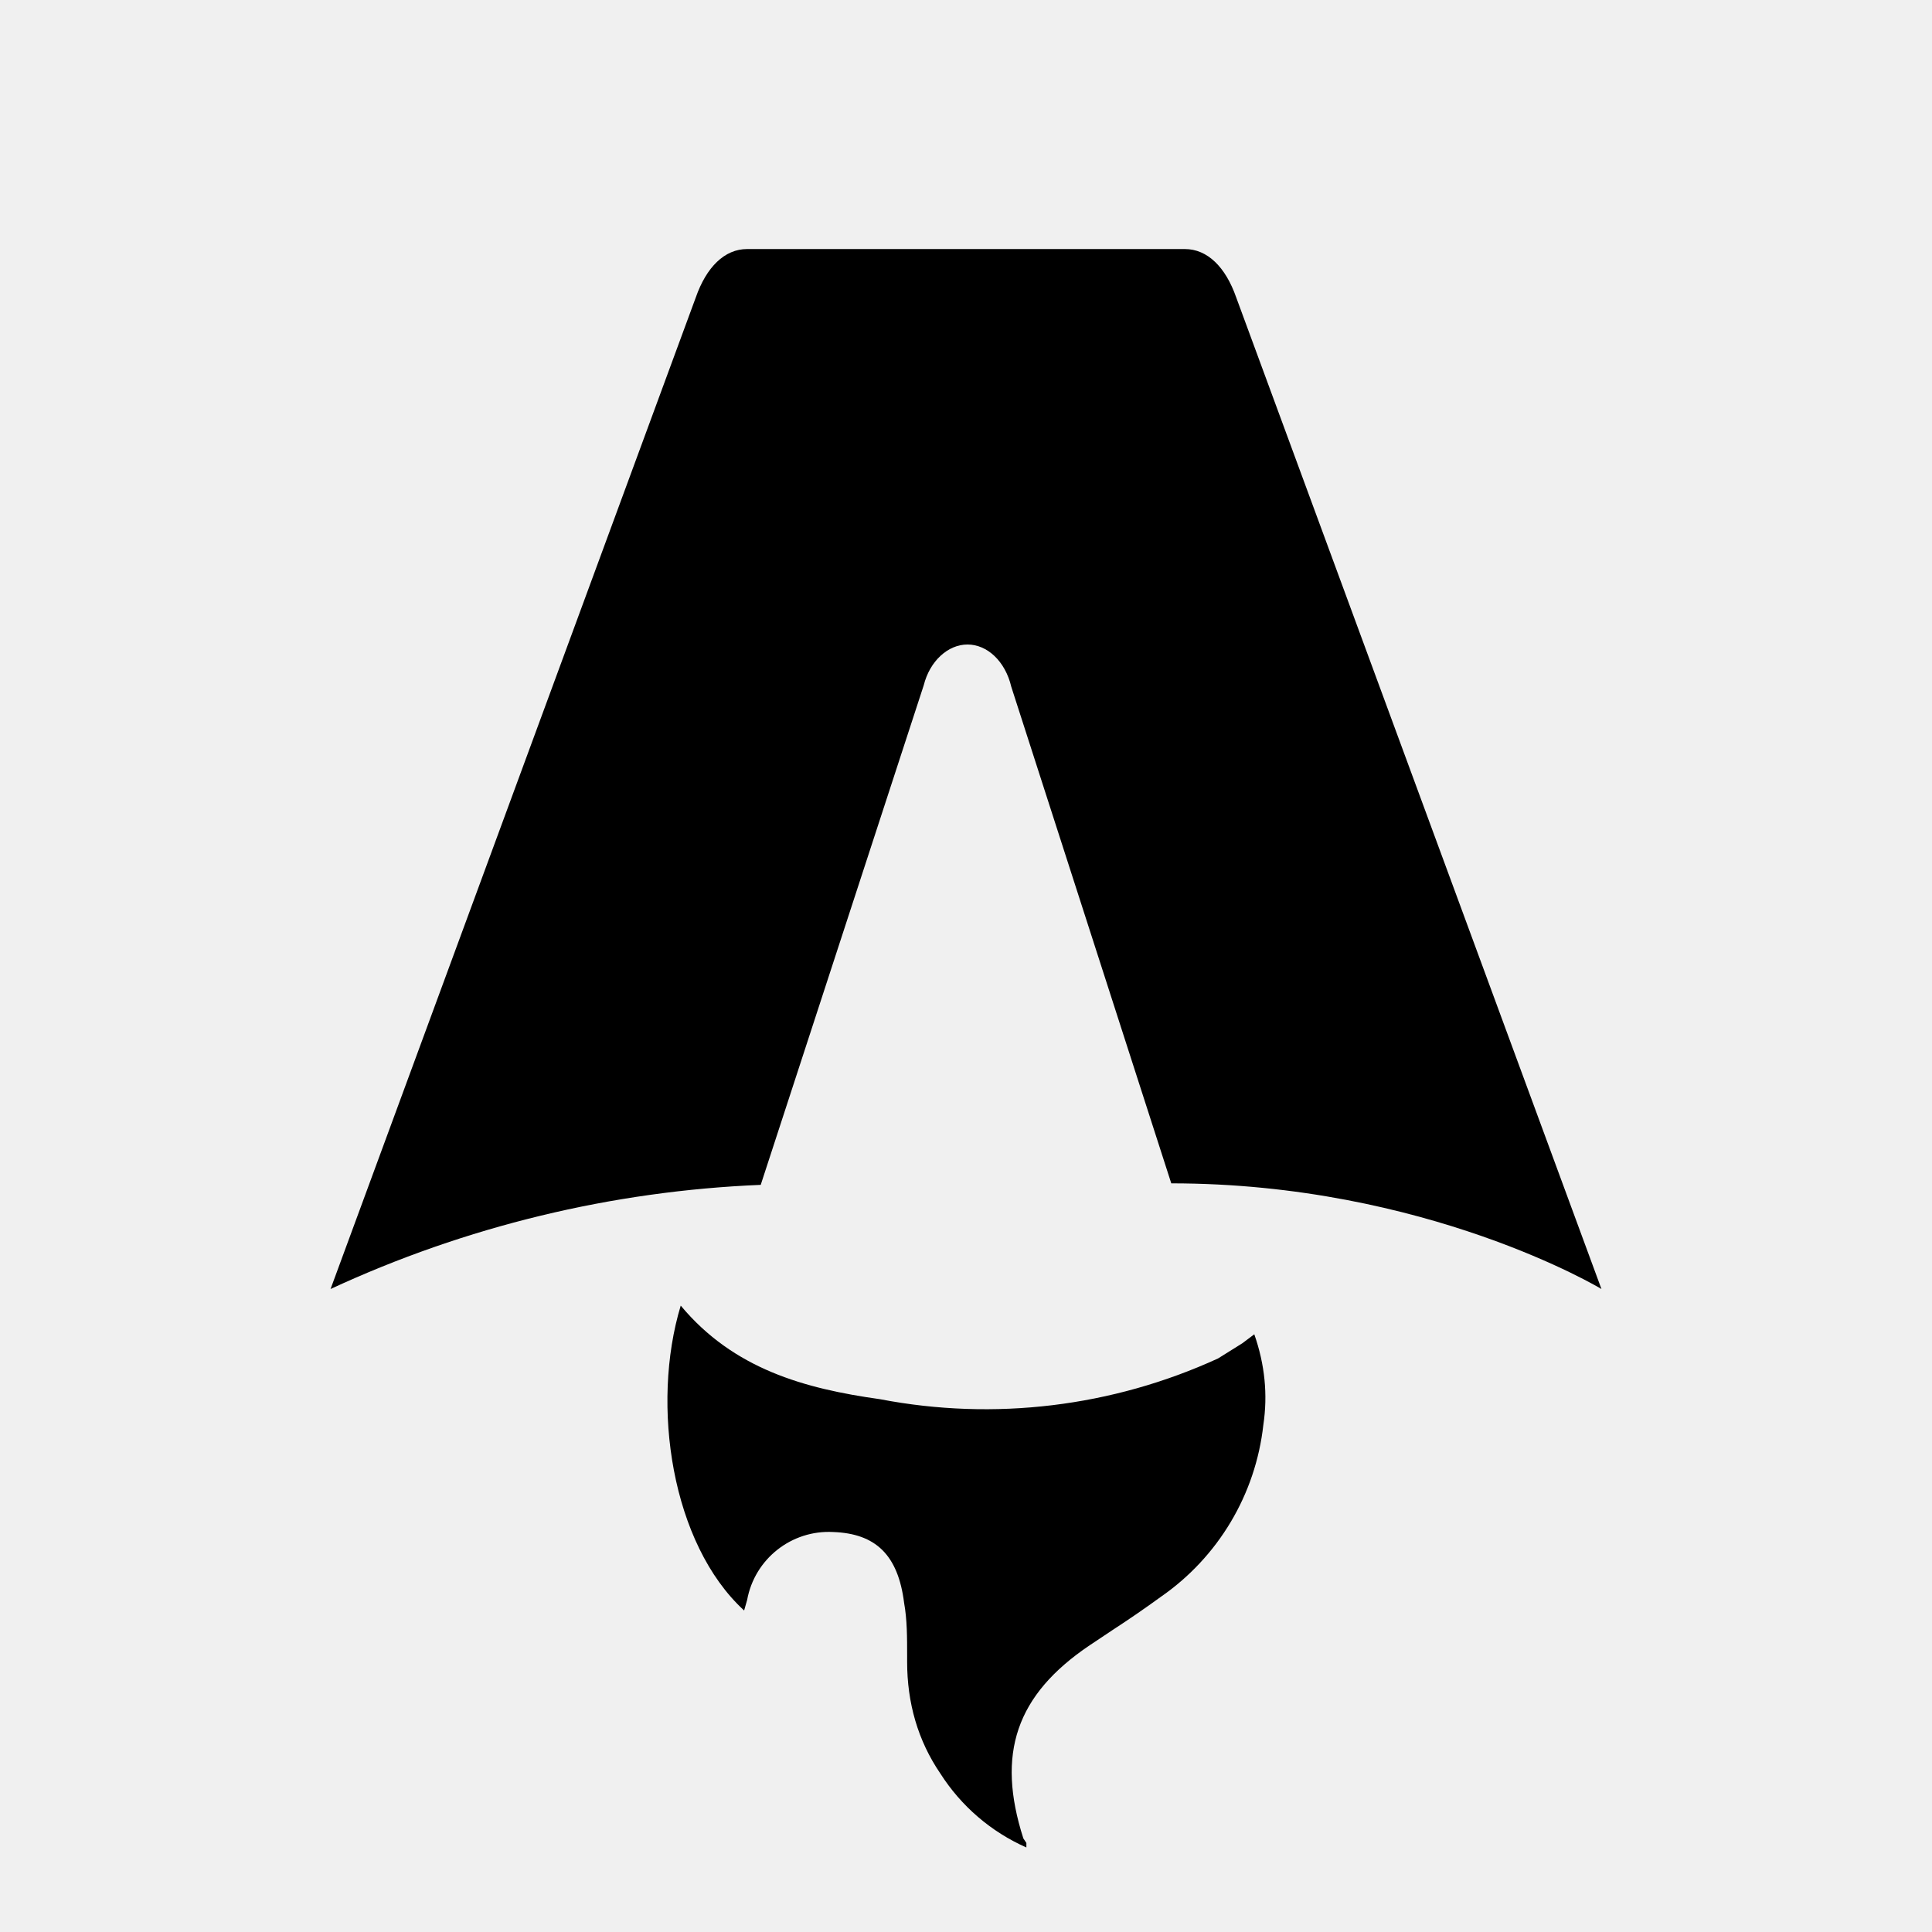
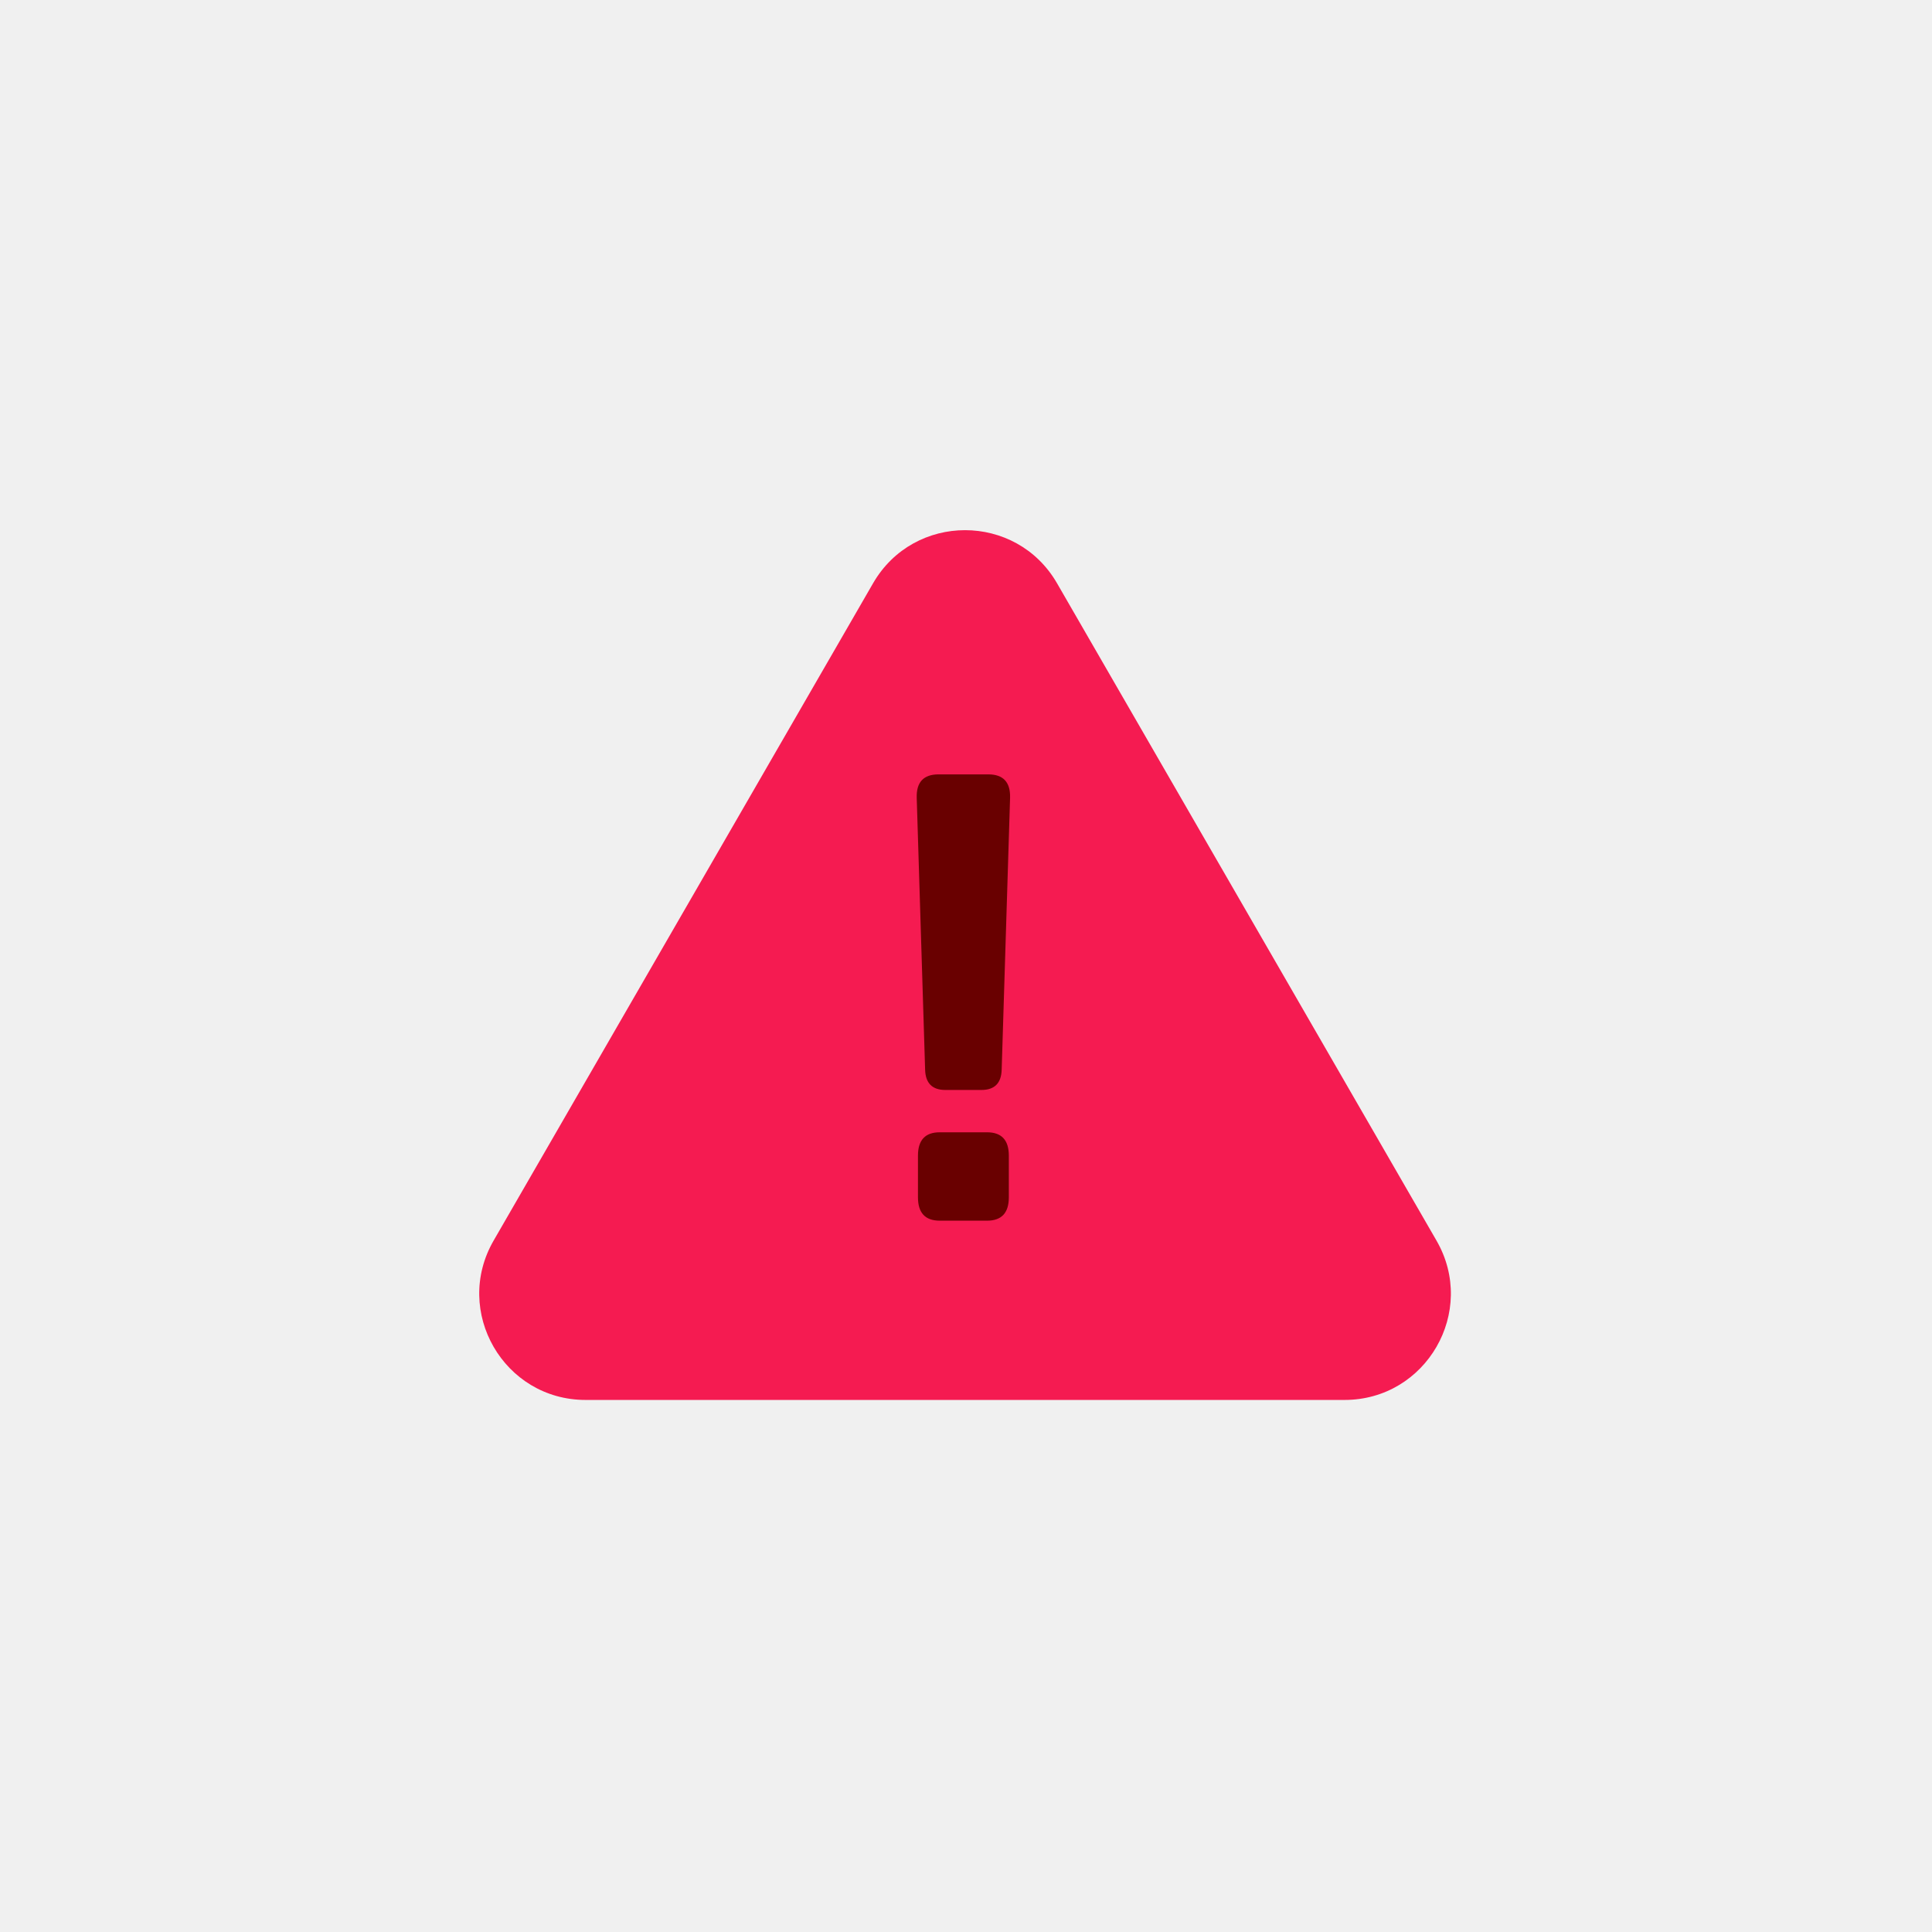
- <svg xmlns="http://www.w3.org/2000/svg" fill="none" viewBox="0 0 128 128">
-   <path d="M50.4 78.5a75.1 75.1 0 0 0-28.5 6.9l24.2-65.7c.7-2 1.9-3.2 3.4-3.2h29c1.5 0 2.7 1.2 3.4 3.2l24.2 65.7s-11.6-7-28.5-7L67 45.5c-.4-1.7-1.6-2.8-2.9-2.8-1.3 0-2.5 1.1-2.9 2.7L50.4 78.5Zm-1.1 28.2Zm-4.2-20.2c-2 6.6-.6 15.8 4.2 20.2a17.5 17.5 0 0 1 .2-.7 5.5 5.5 0 0 1 5.7-4.5c2.8.1 4.3 1.5 4.7 4.7.2 1.1.2 2.3.2 3.5v.4c0 2.7.7 5.2 2.2 7.4a13 13 0 0 0 5.7 4.9v-.3l-.2-.3c-1.8-5.6-.5-9.5 4.4-12.8l1.5-1a73 73 0 0 0 3.2-2.2 16 16 0 0 0 6.8-11.4c.3-2 .1-4-.6-6l-.8.6-1.6 1a37 37 0 0 1-22.4 2.7c-5-.7-9.7-2-13.2-6.2Z" />
-   <style>
-         path { fill: #000; }
-         @media (prefers-color-scheme: dark) {
-             path { fill: #FFF; }
-         }
-     </style>
+ <svg xmlns="http://www.w3.org/2000/svg" version="1.1" width="1024" height="1024">
+   <svg width="1024" height="1024" viewBox="0 0 1024 1024" fill="none">
+     <path d="M462.744 309.153C484.413 271.616 538.587 271.616 560.256 309.153L761.373 657.542C783.043 695.079 755.956 742 712.618 742H310.382C267.044 742 239.957 695.079 261.627 657.542L462.744 309.153Z" fill="#F51B51" />
+     <path d="M485.88 422.808C485.66 414.56 489.508 410.436 497.425 410.436H523.815C531.732 410.436 535.581 414.56 535.361 422.808L530.908 566.981C530.688 574.129 527.114 577.703 520.187 577.703H501.054C494.127 577.703 490.553 574.129 490.333 566.981L485.88 422.808ZM498.085 646.985C490.388 646.985 486.54 642.861 486.54 634.613V612.509C486.54 604.261 490.388 600.137 498.085 600.137H523.156C530.853 600.137 534.701 604.261 534.701 612.509V634.613C534.701 642.861 530.853 646.985 523.156 646.985H498.085Z" fill="#690000" />
+   </svg>
+   <style>@media (prefers-color-scheme: light) { :root { filter: none; } }
+ @media (prefers-color-scheme: dark) { :root { filter: none; } }
+ </style>
</svg>
